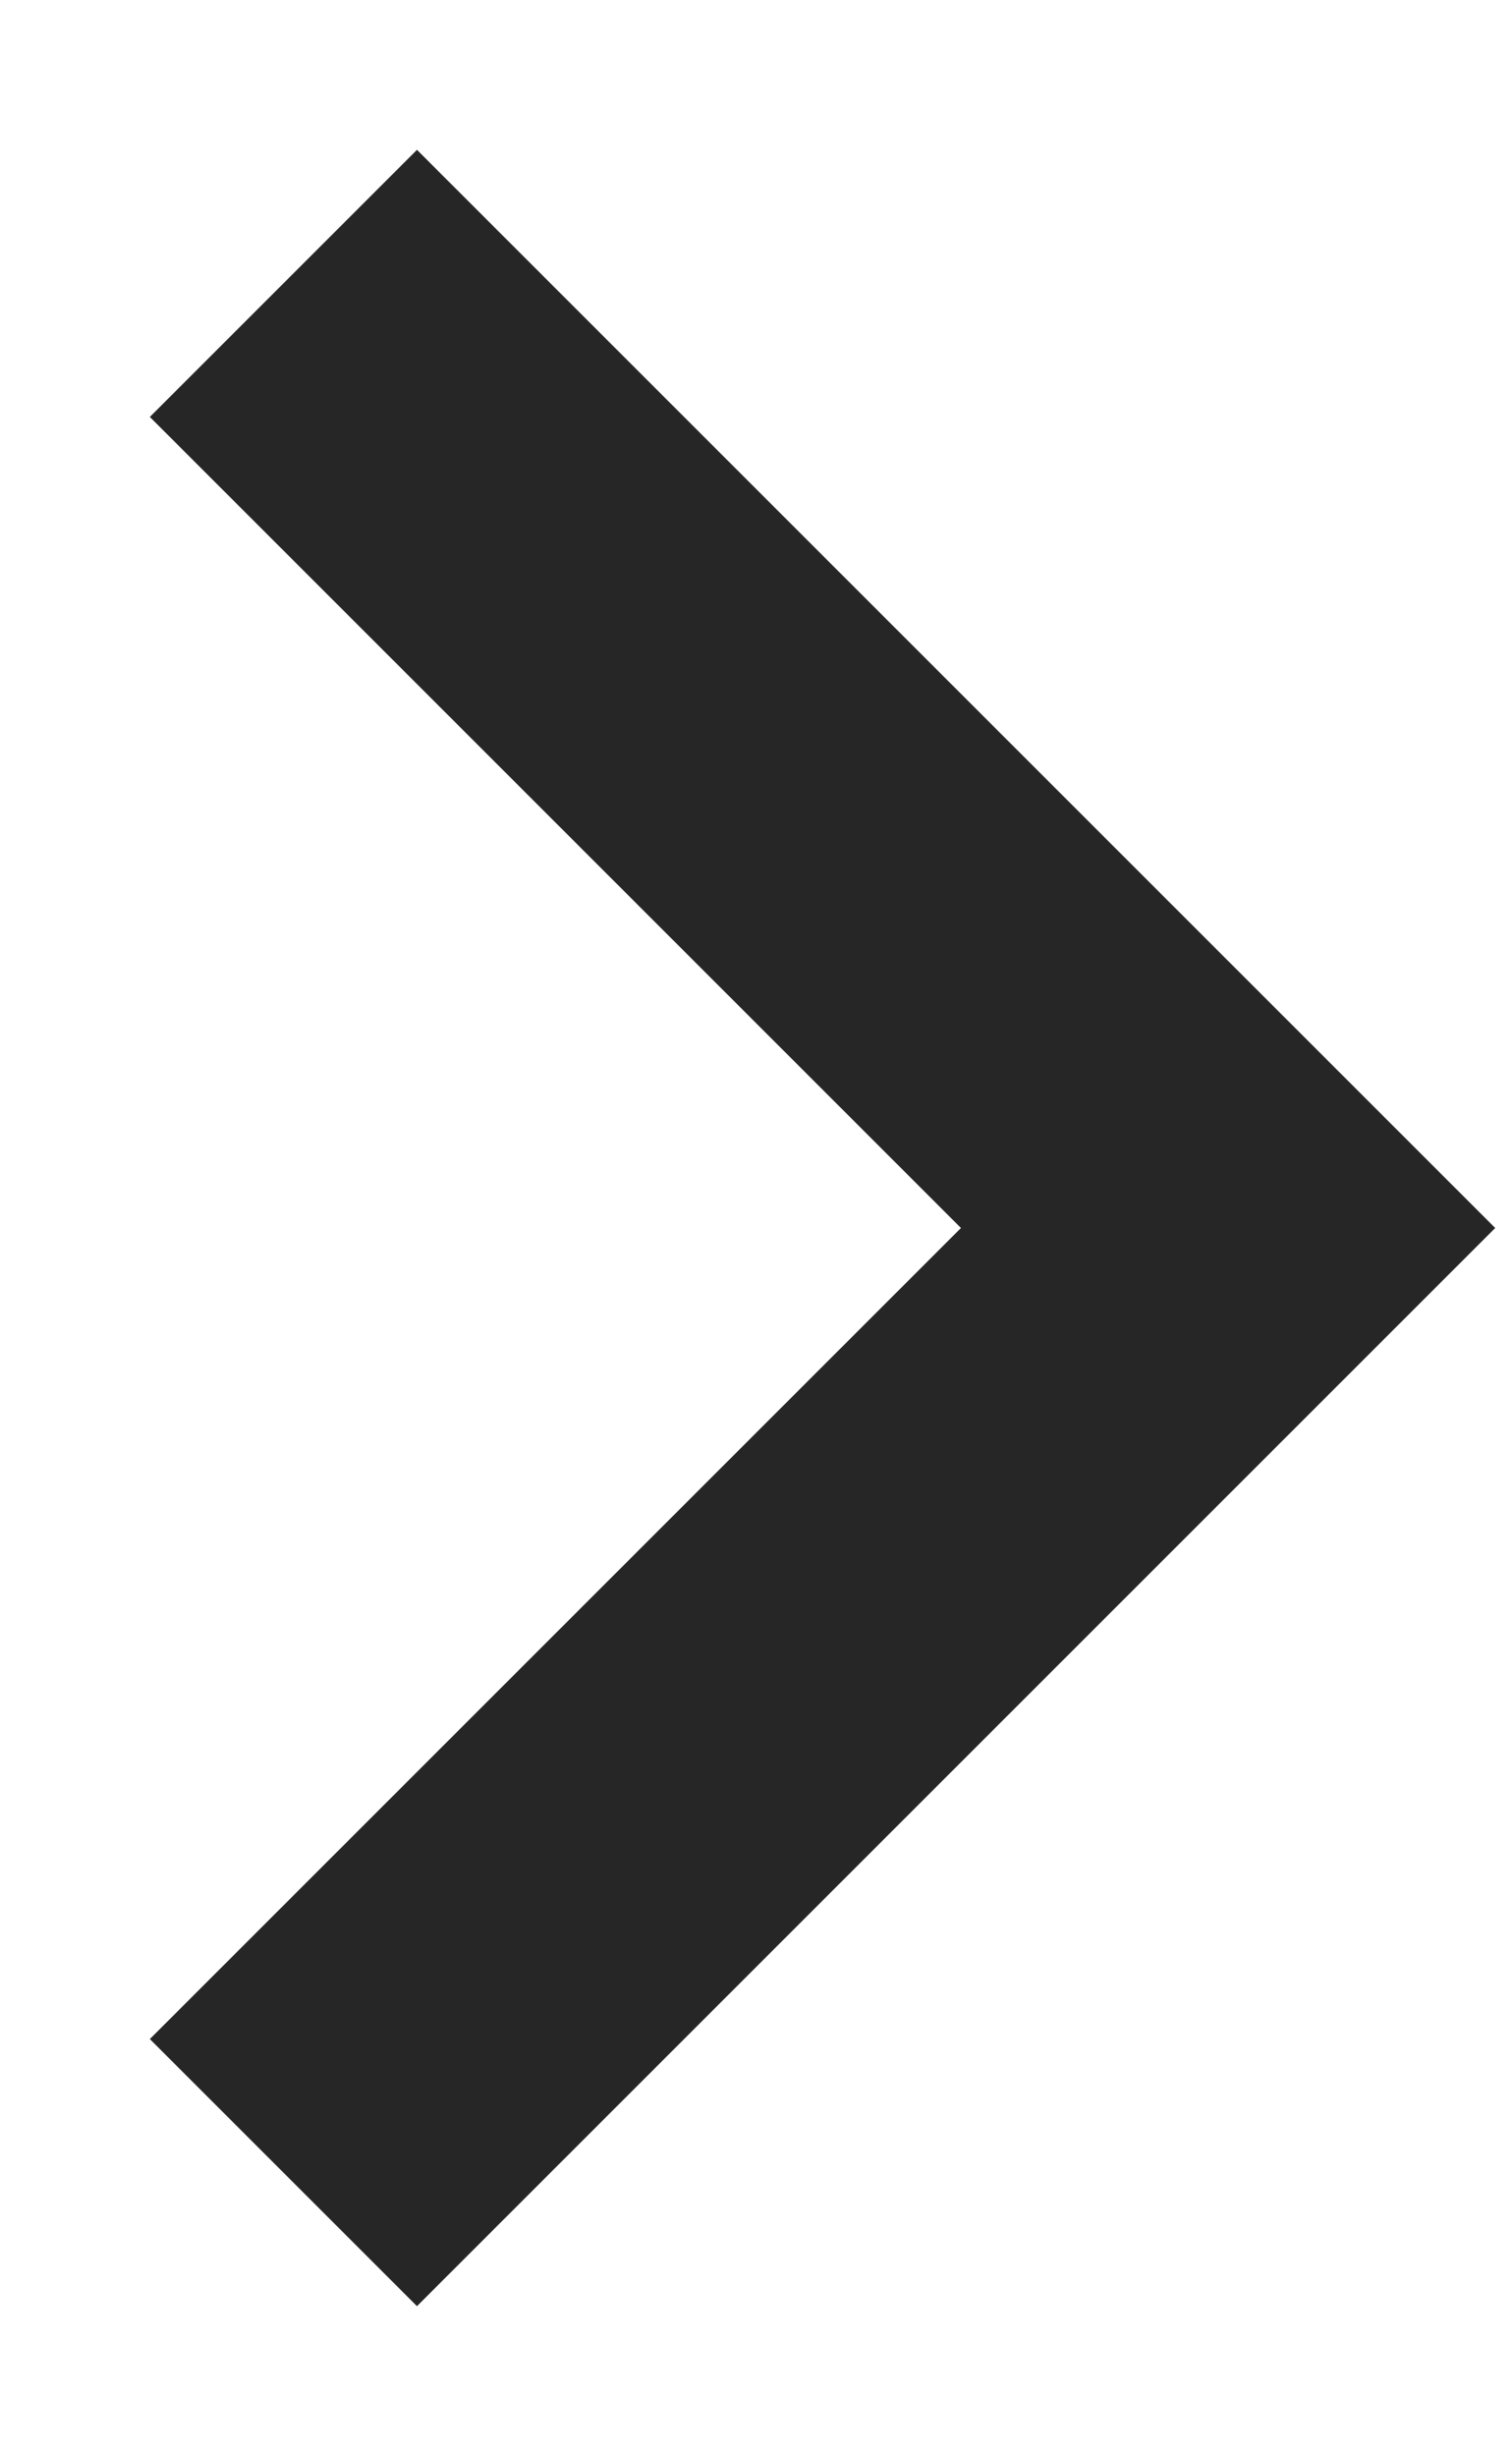
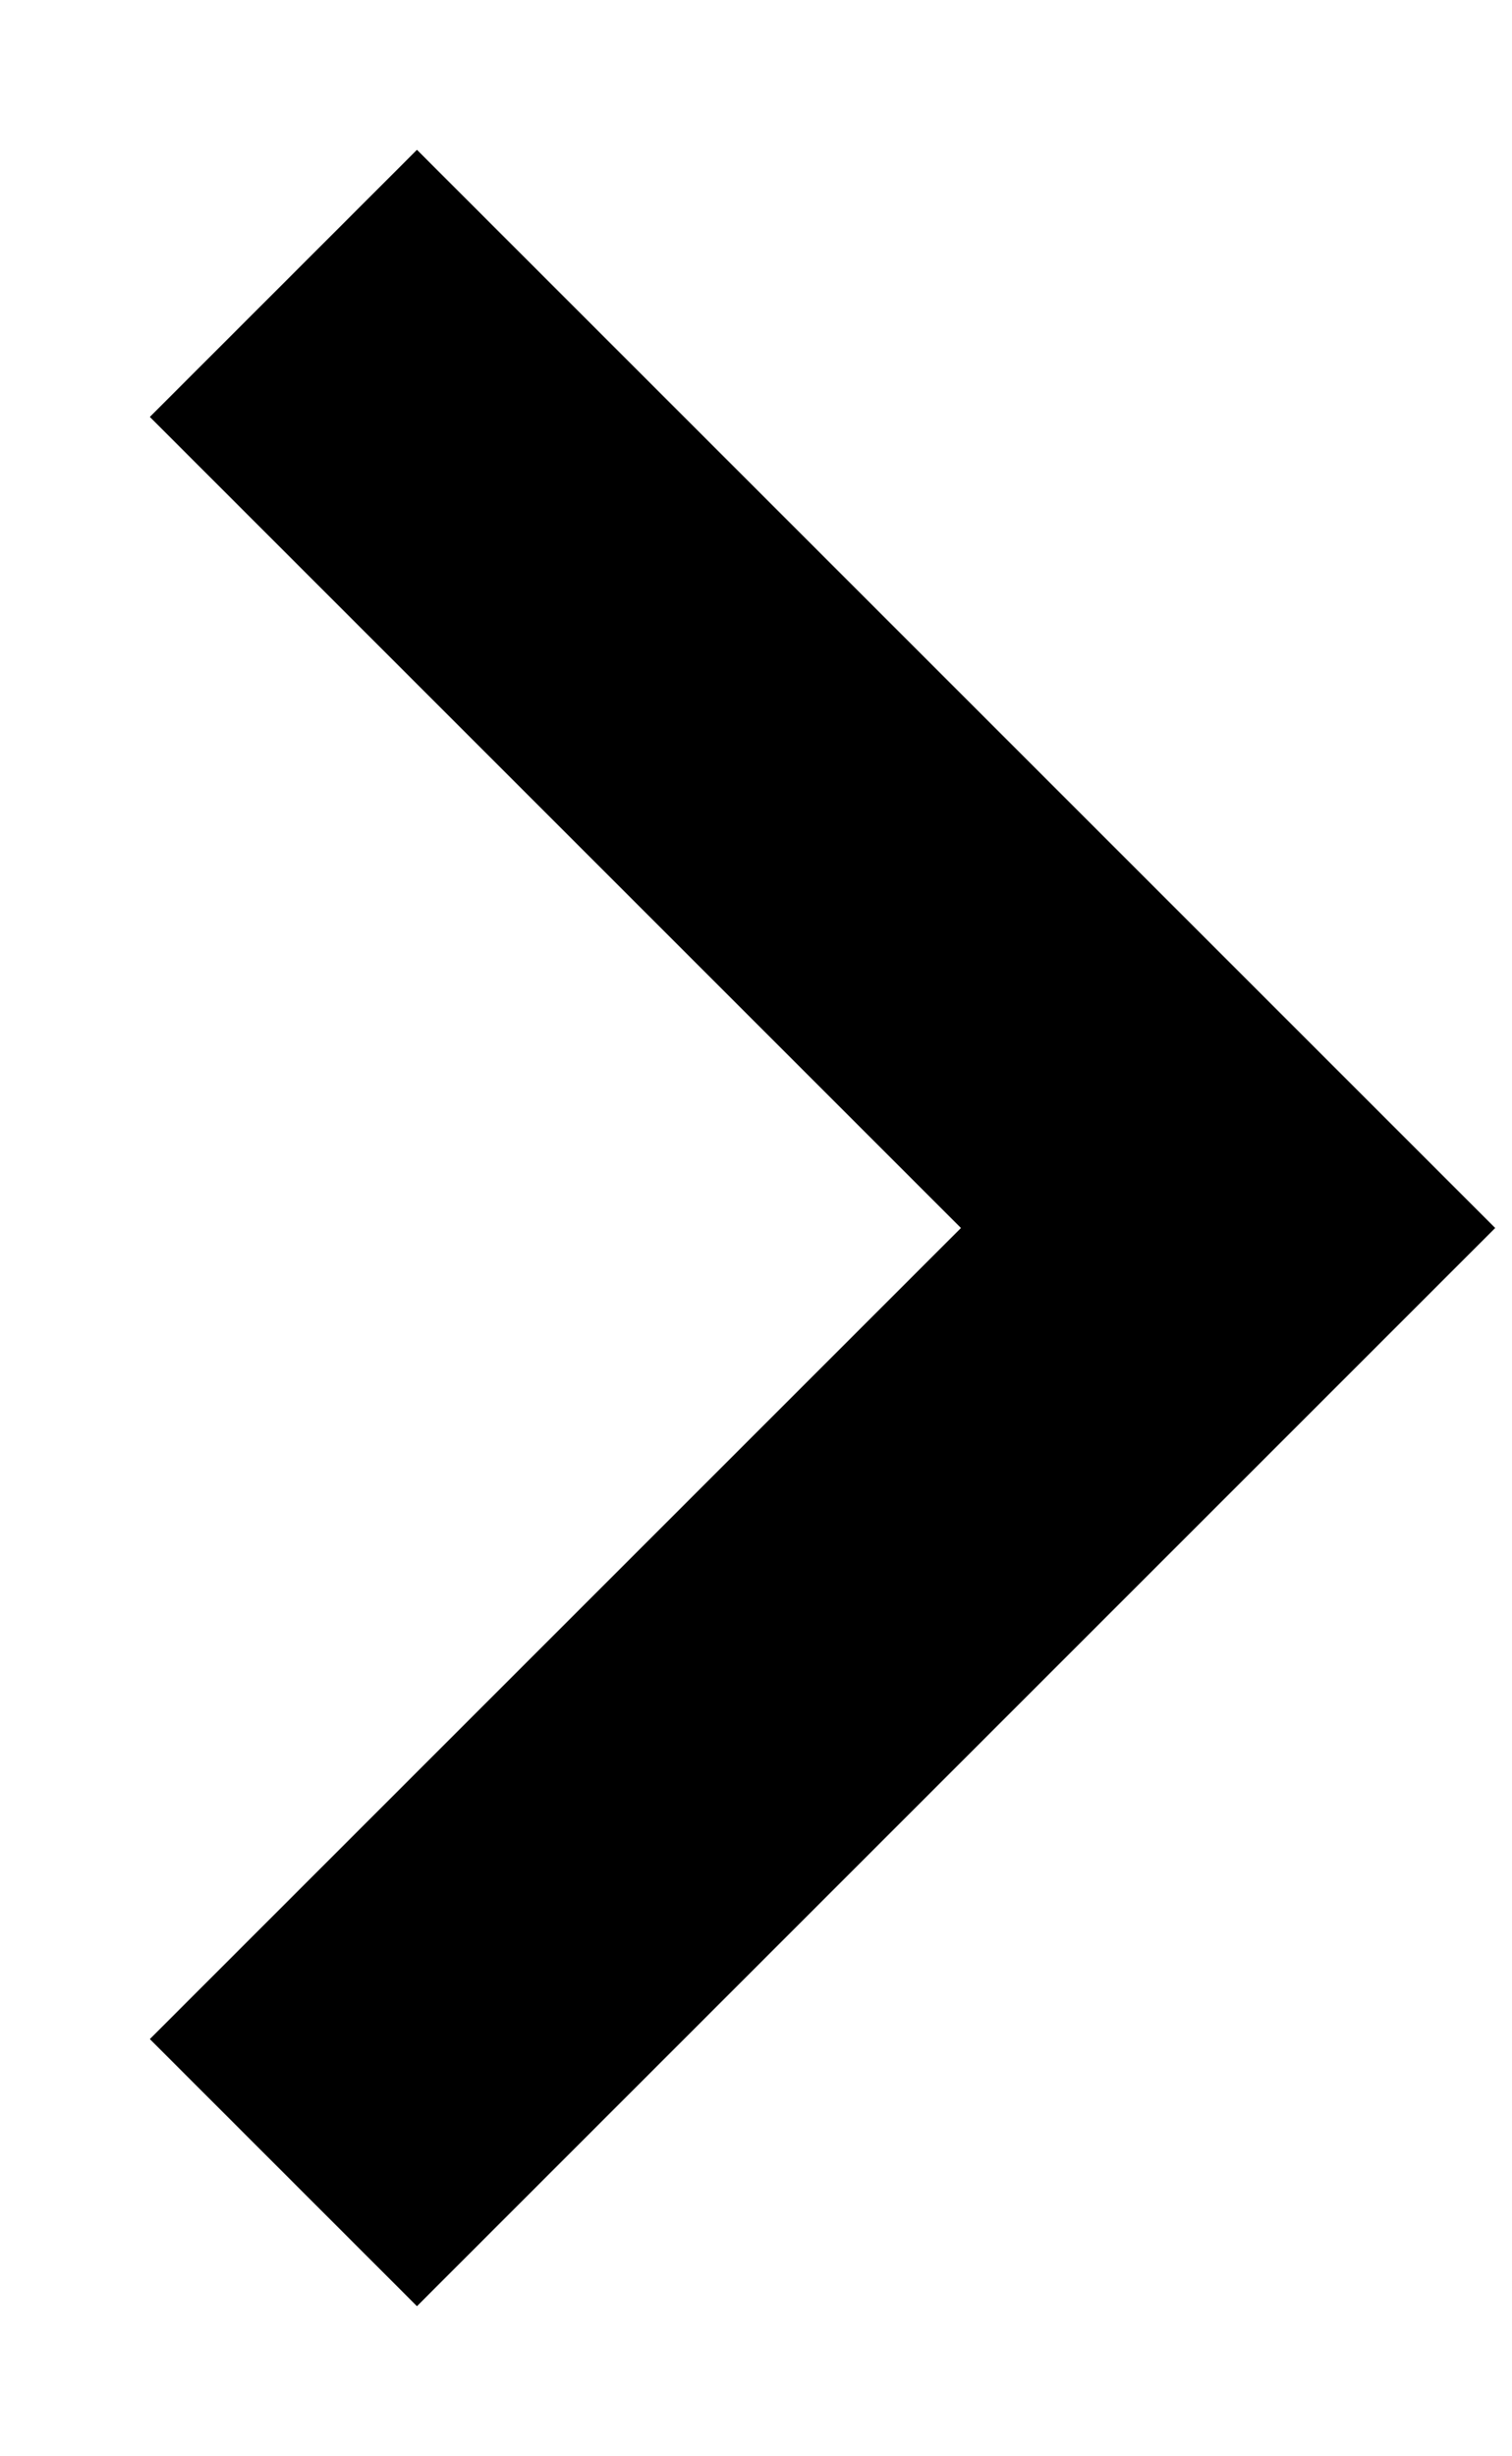
<svg xmlns="http://www.w3.org/2000/svg" viewBox="0 0 8 13" fill="none">
-   <path fill-rule="evenodd" clip-rule="evenodd" d="M5.086 6.5L0.793 10.793L2.207 12.207L7.914 6.5L2.207 0.793L0.793 2.207L5.086 6.5Z" fill="#262626" />
+   <path fill-rule="evenodd" clip-rule="evenodd" d="M5.086 6.5L0.793 10.793L2.207 12.207L7.914 6.5L2.207 0.793L0.793 2.207L5.086 6.5Z" fill="#000" />
</svg>
